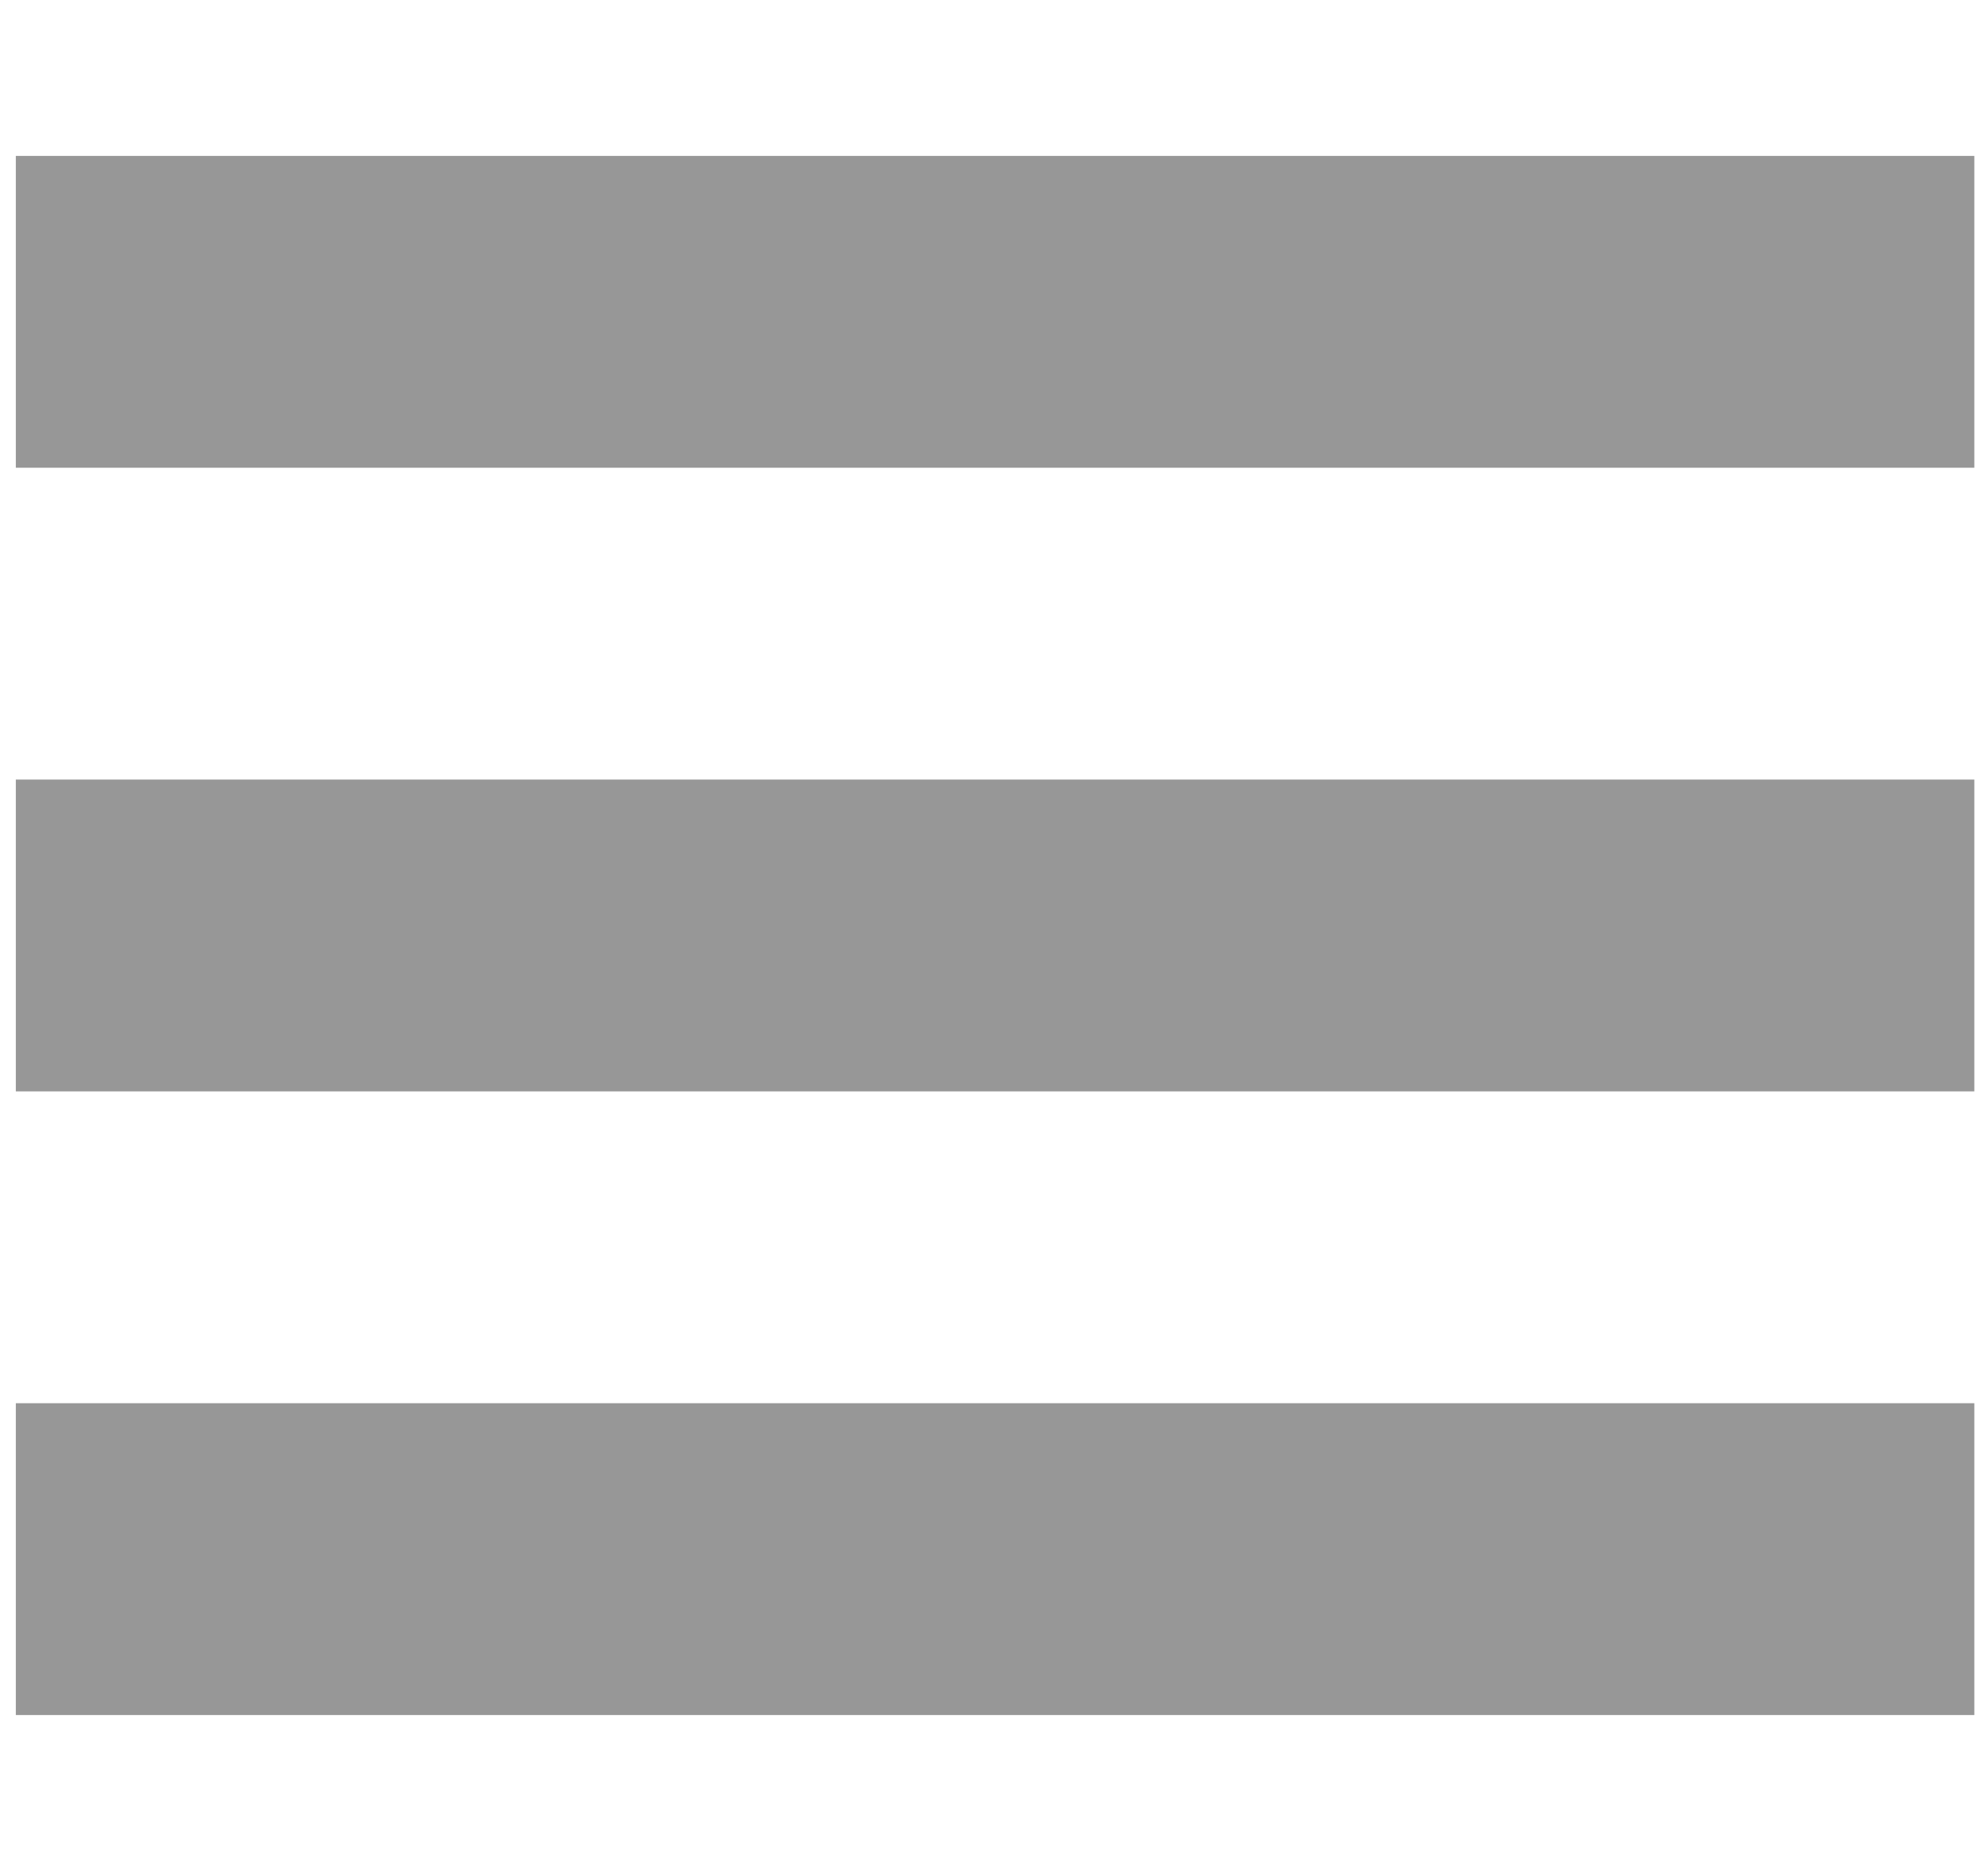
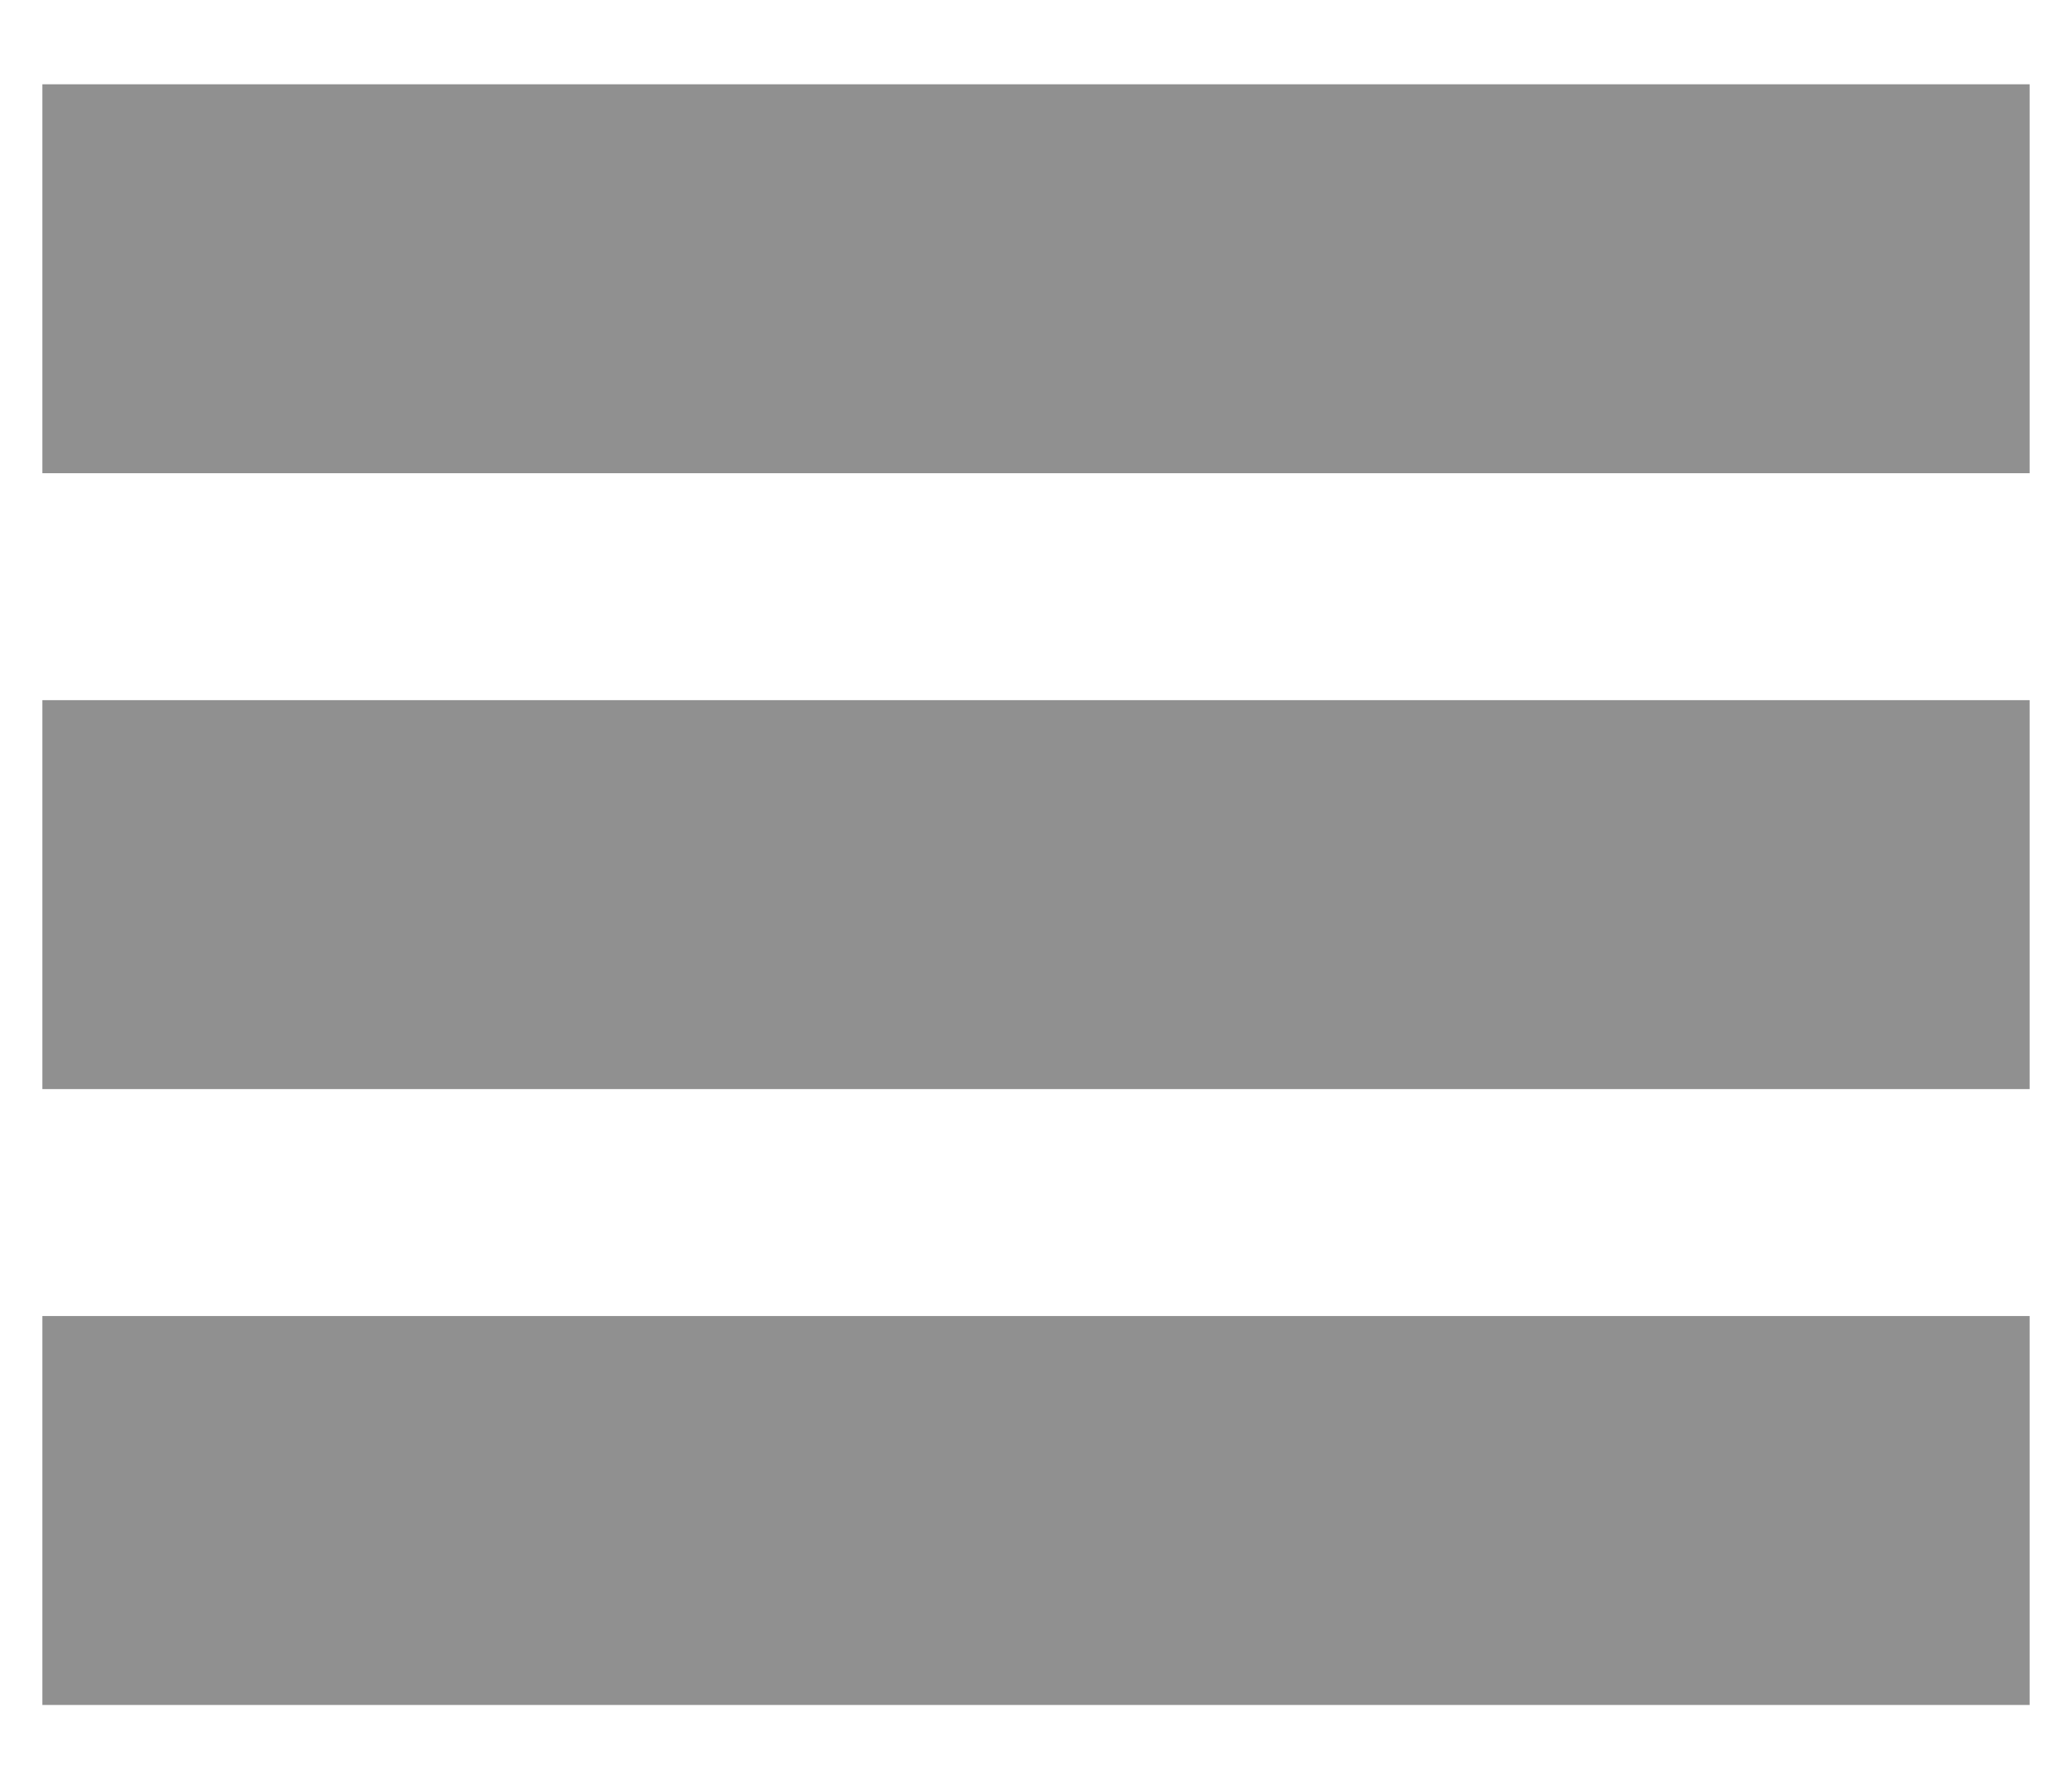
- <svg xmlns="http://www.w3.org/2000/svg" width="51px" height="48px" viewBox="0 0 51 48" version="1.1">
-   <g id="Page-1" stroke="none" stroke-width="1" fill="none" fill-rule="evenodd" stroke-linecap="square">
-     <path d="M4.406,24 L46.649,24" stroke="#979797" stroke-width="8" />
-     <path d="M4.406,8 L46.649,8" stroke="#979797" stroke-width="8" />
-     <path d="M4.406,40 L46.649,40" stroke="#979797" stroke-width="8" />
+ <svg xmlns="http://www.w3.org/2000/svg" width="22px" height="19px" viewBox="0 0 22 19" version="1.1">
+   <defs />
+   <g id="Mobile" stroke="none" stroke-width="1" fill="none" fill-rule="evenodd">
+     <g id="icon-menu" fill="#909090">
+       <g id="Group-2-Copy">
+         <g id="Group">
+           <polygon id="Fill-1" points="0.45 18.105 21.55 18.105 21.55 13.975 0.45 13.975" />
+           <polygon id="Fill-2" points="0.45 5.025 21.55 5.025 21.55 0.895 0.45 0.895" />
+           <polygon id="Fill-3" points="0.45 11.565 21.55 11.565 21.55 7.435 0.45 7.435" />
+         </g>
+       </g>
+     </g>
  </g>
</svg>
